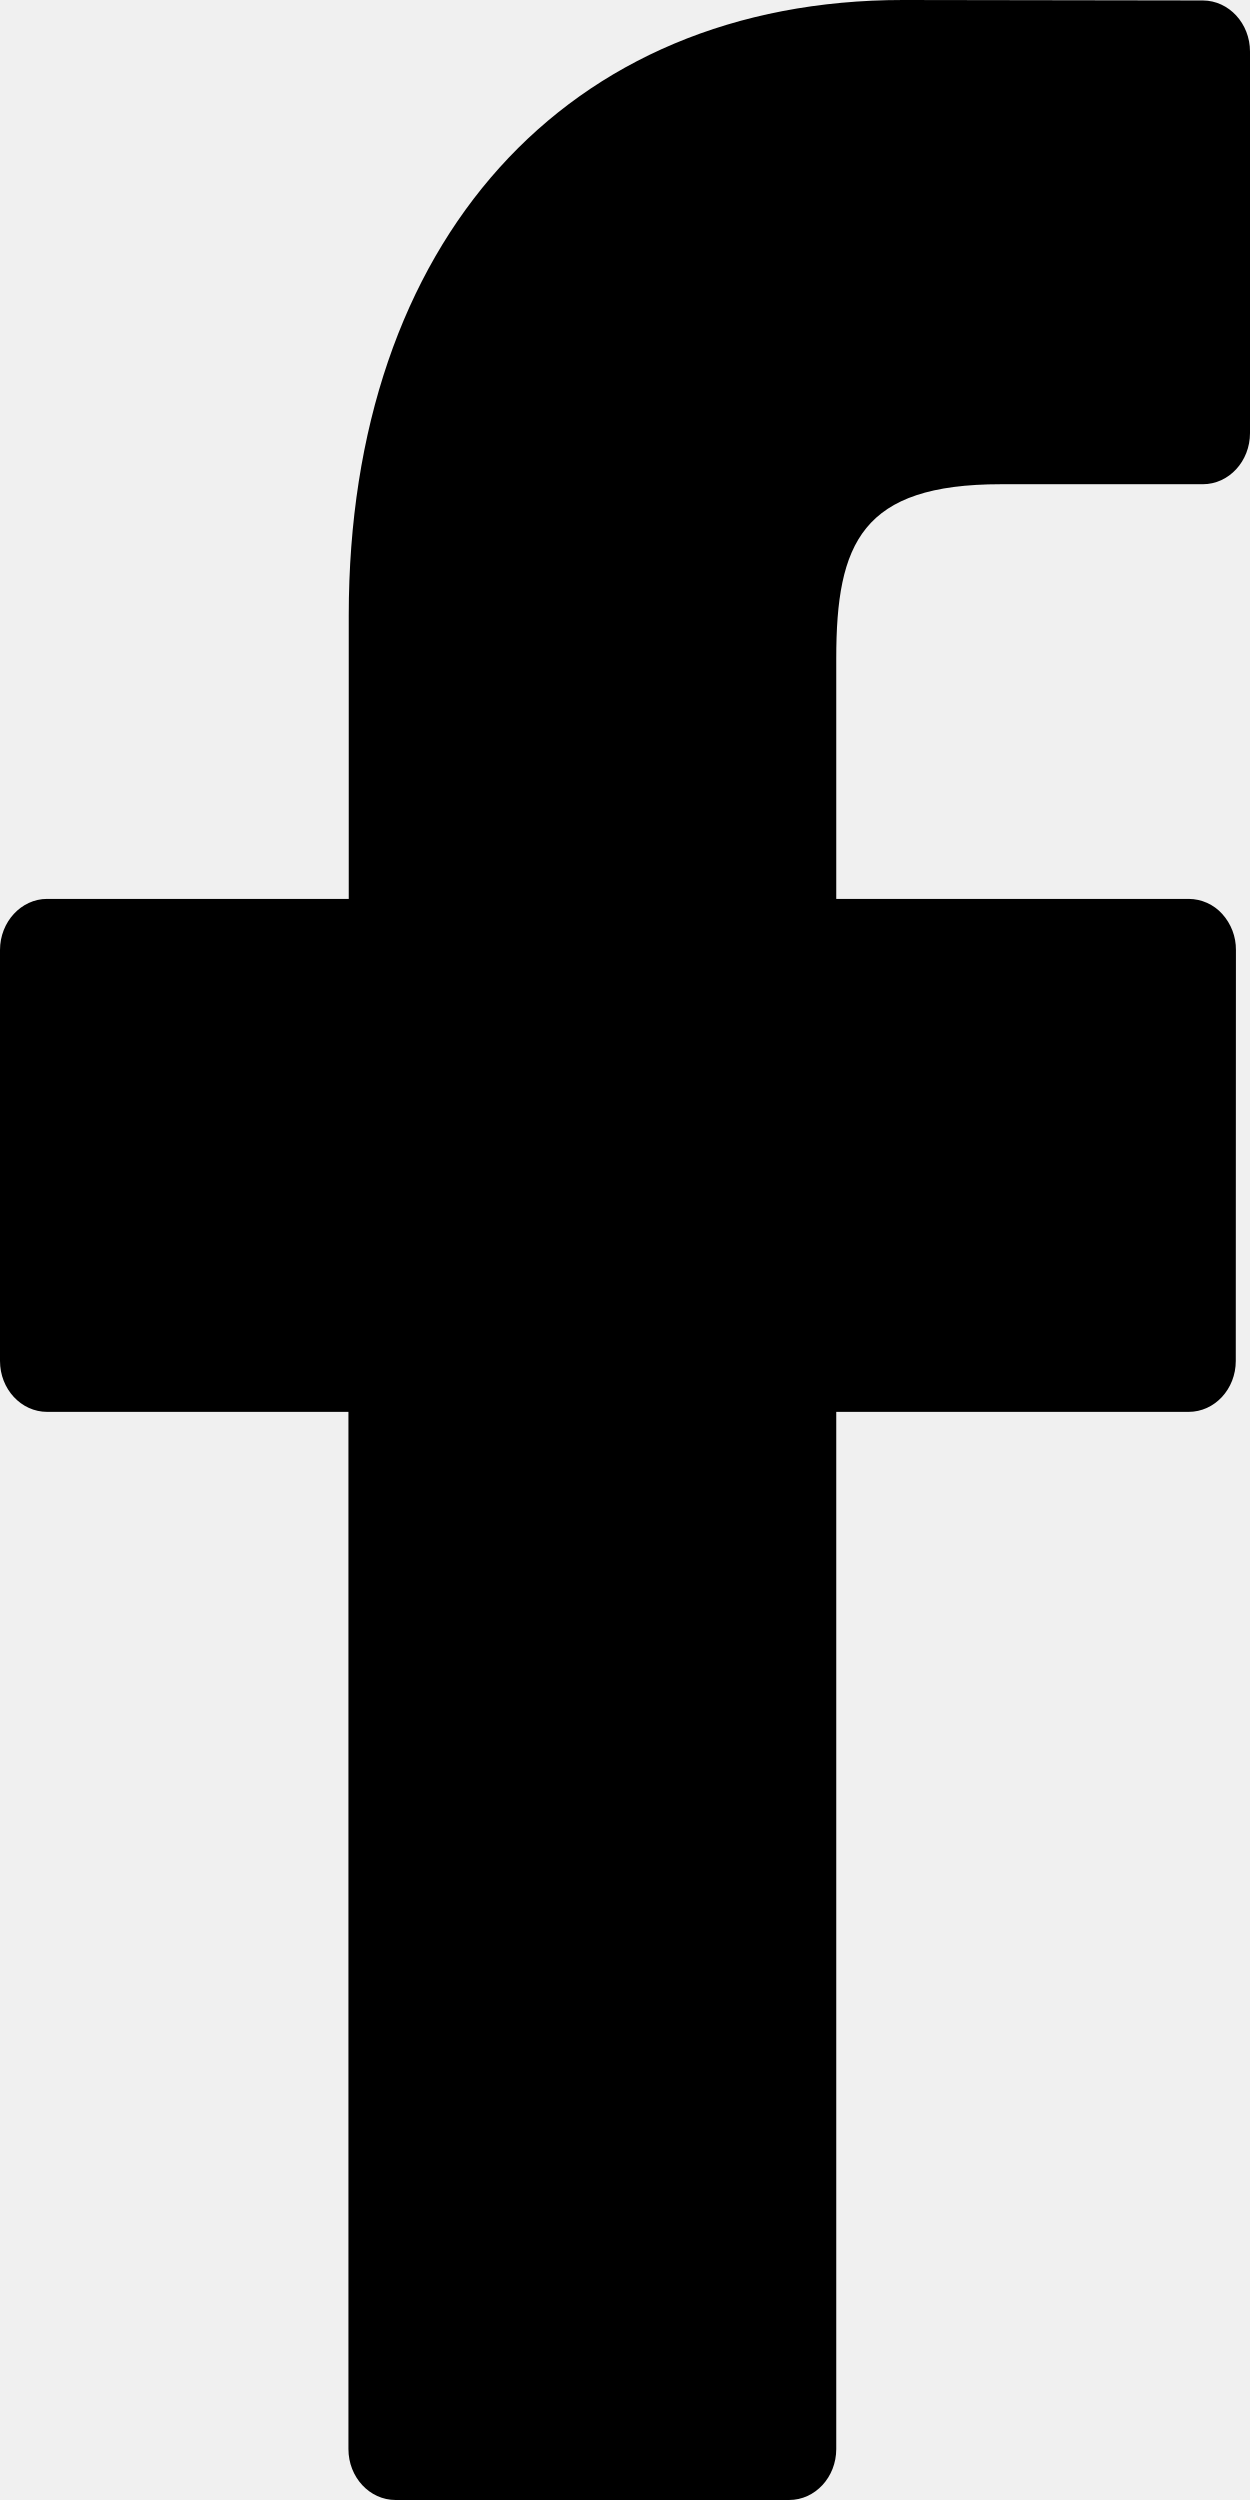
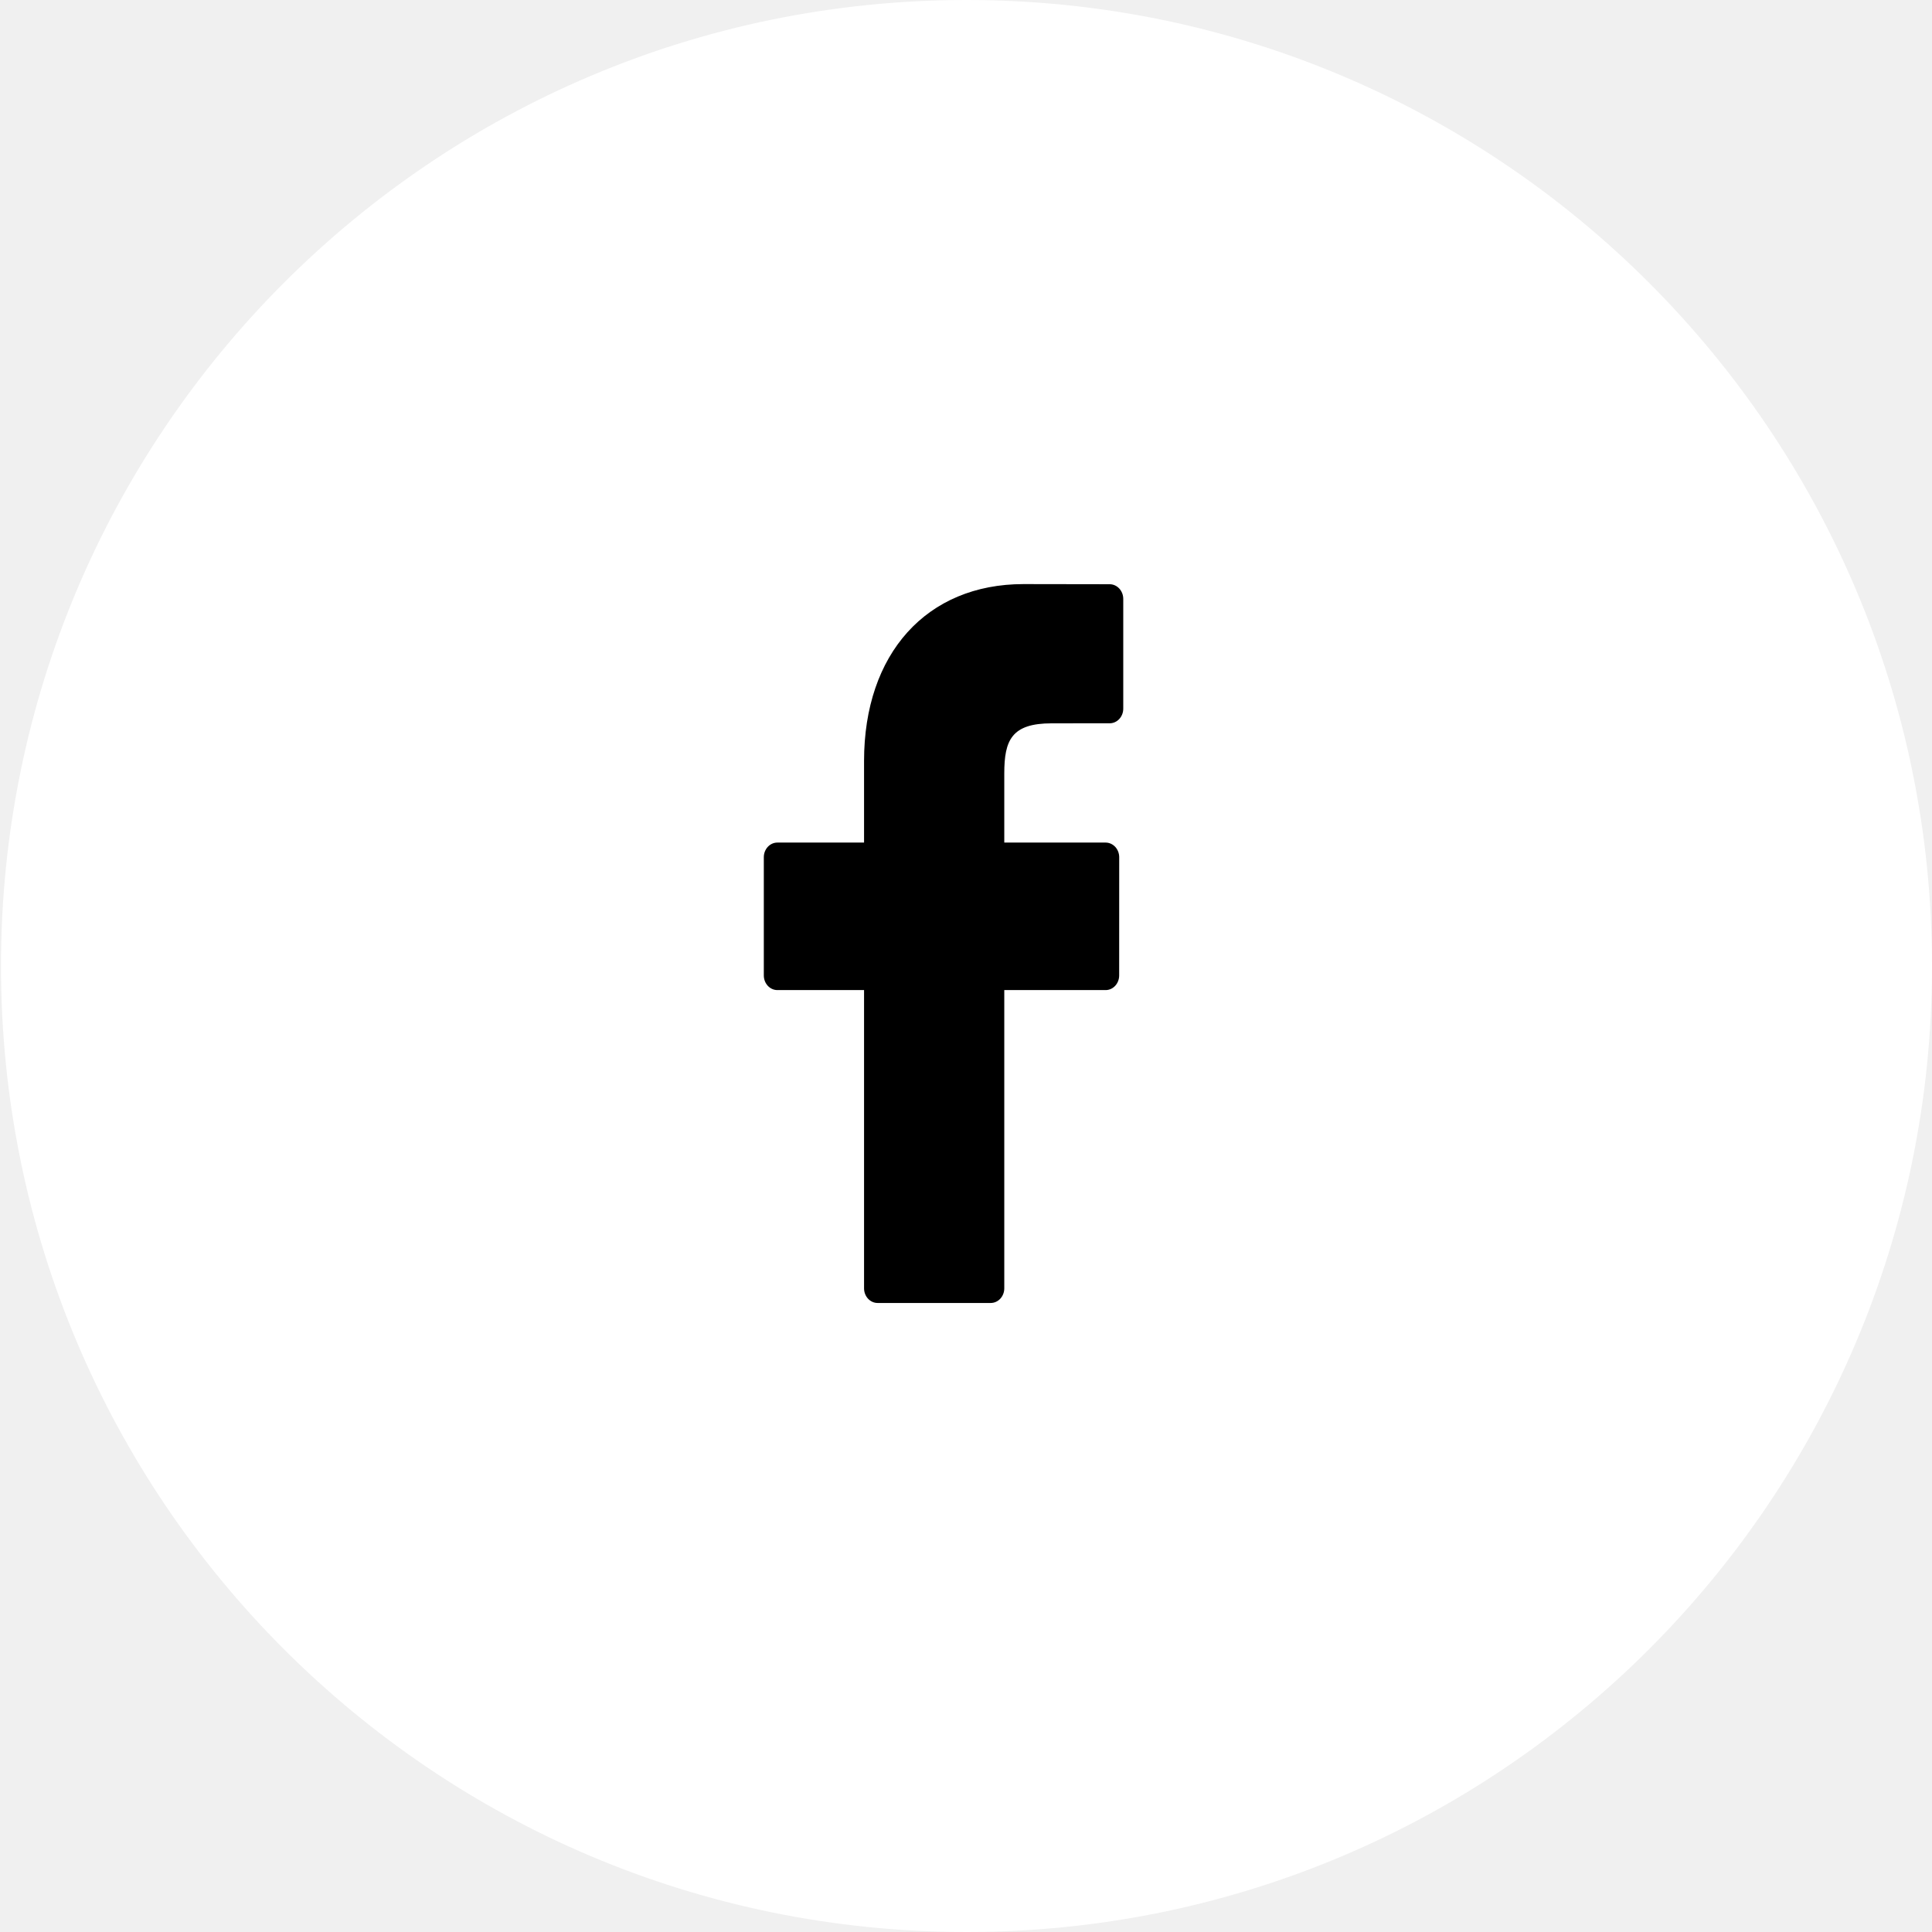
- <svg xmlns="http://www.w3.org/2000/svg" width="8" height="16" fill="none">
-   <path d="M7.699.003L5.779 0C3.625 0 2.232 1.546 2.232 3.938v1.815H.301C.136 5.753 0 5.9 0 6.08v2.63c0 .18.135.326.302.326H2.23v6.638c0 .18.135.326.302.326H5.05c.167 0 .302-.146.302-.326V9.036h2.255c.167 0 .302-.146.302-.326l.001-2.63a.34.34 0 00-.088-.231.29.29 0 00-.214-.096H5.352V4.214c0-.74.163-1.115 1.054-1.115h1.292c.167 0 .302-.147.302-.327V.33c0-.18-.135-.326-.301-.327z" fill="#000" />
+ <svg xmlns="http://www.w3.org/2000/svg" width="43" height="43" viewBox="0 0 43 43" fill="none">
+   <ellipse cx="21.511" cy="21.5" rx="21.489" ry="21.5" fill="white" />
+   <path d="M24.699 13.003L22.78 13C20.624 13 19.231 14.546 19.231 16.938V18.753H17.302C17.135 18.753 17 18.899 17 19.079V21.71C17 21.89 17.135 22.036 17.302 22.036H19.231V28.674C19.231 28.854 19.366 29 19.533 29H22.05C22.217 29 22.352 28.854 22.352 28.674V22.036H24.608C24.774 22.036 24.909 21.89 24.909 21.71L24.91 19.079C24.91 18.993 24.878 18.91 24.822 18.849C24.765 18.788 24.688 18.753 24.608 18.753H22.352V17.214C22.352 16.474 22.515 16.099 23.406 16.099L24.698 16.098C24.865 16.098 25 15.952 25 15.772V13.33C25 13.15 24.865 13.004 24.699 13.003Z" fill="black" />
</svg>
